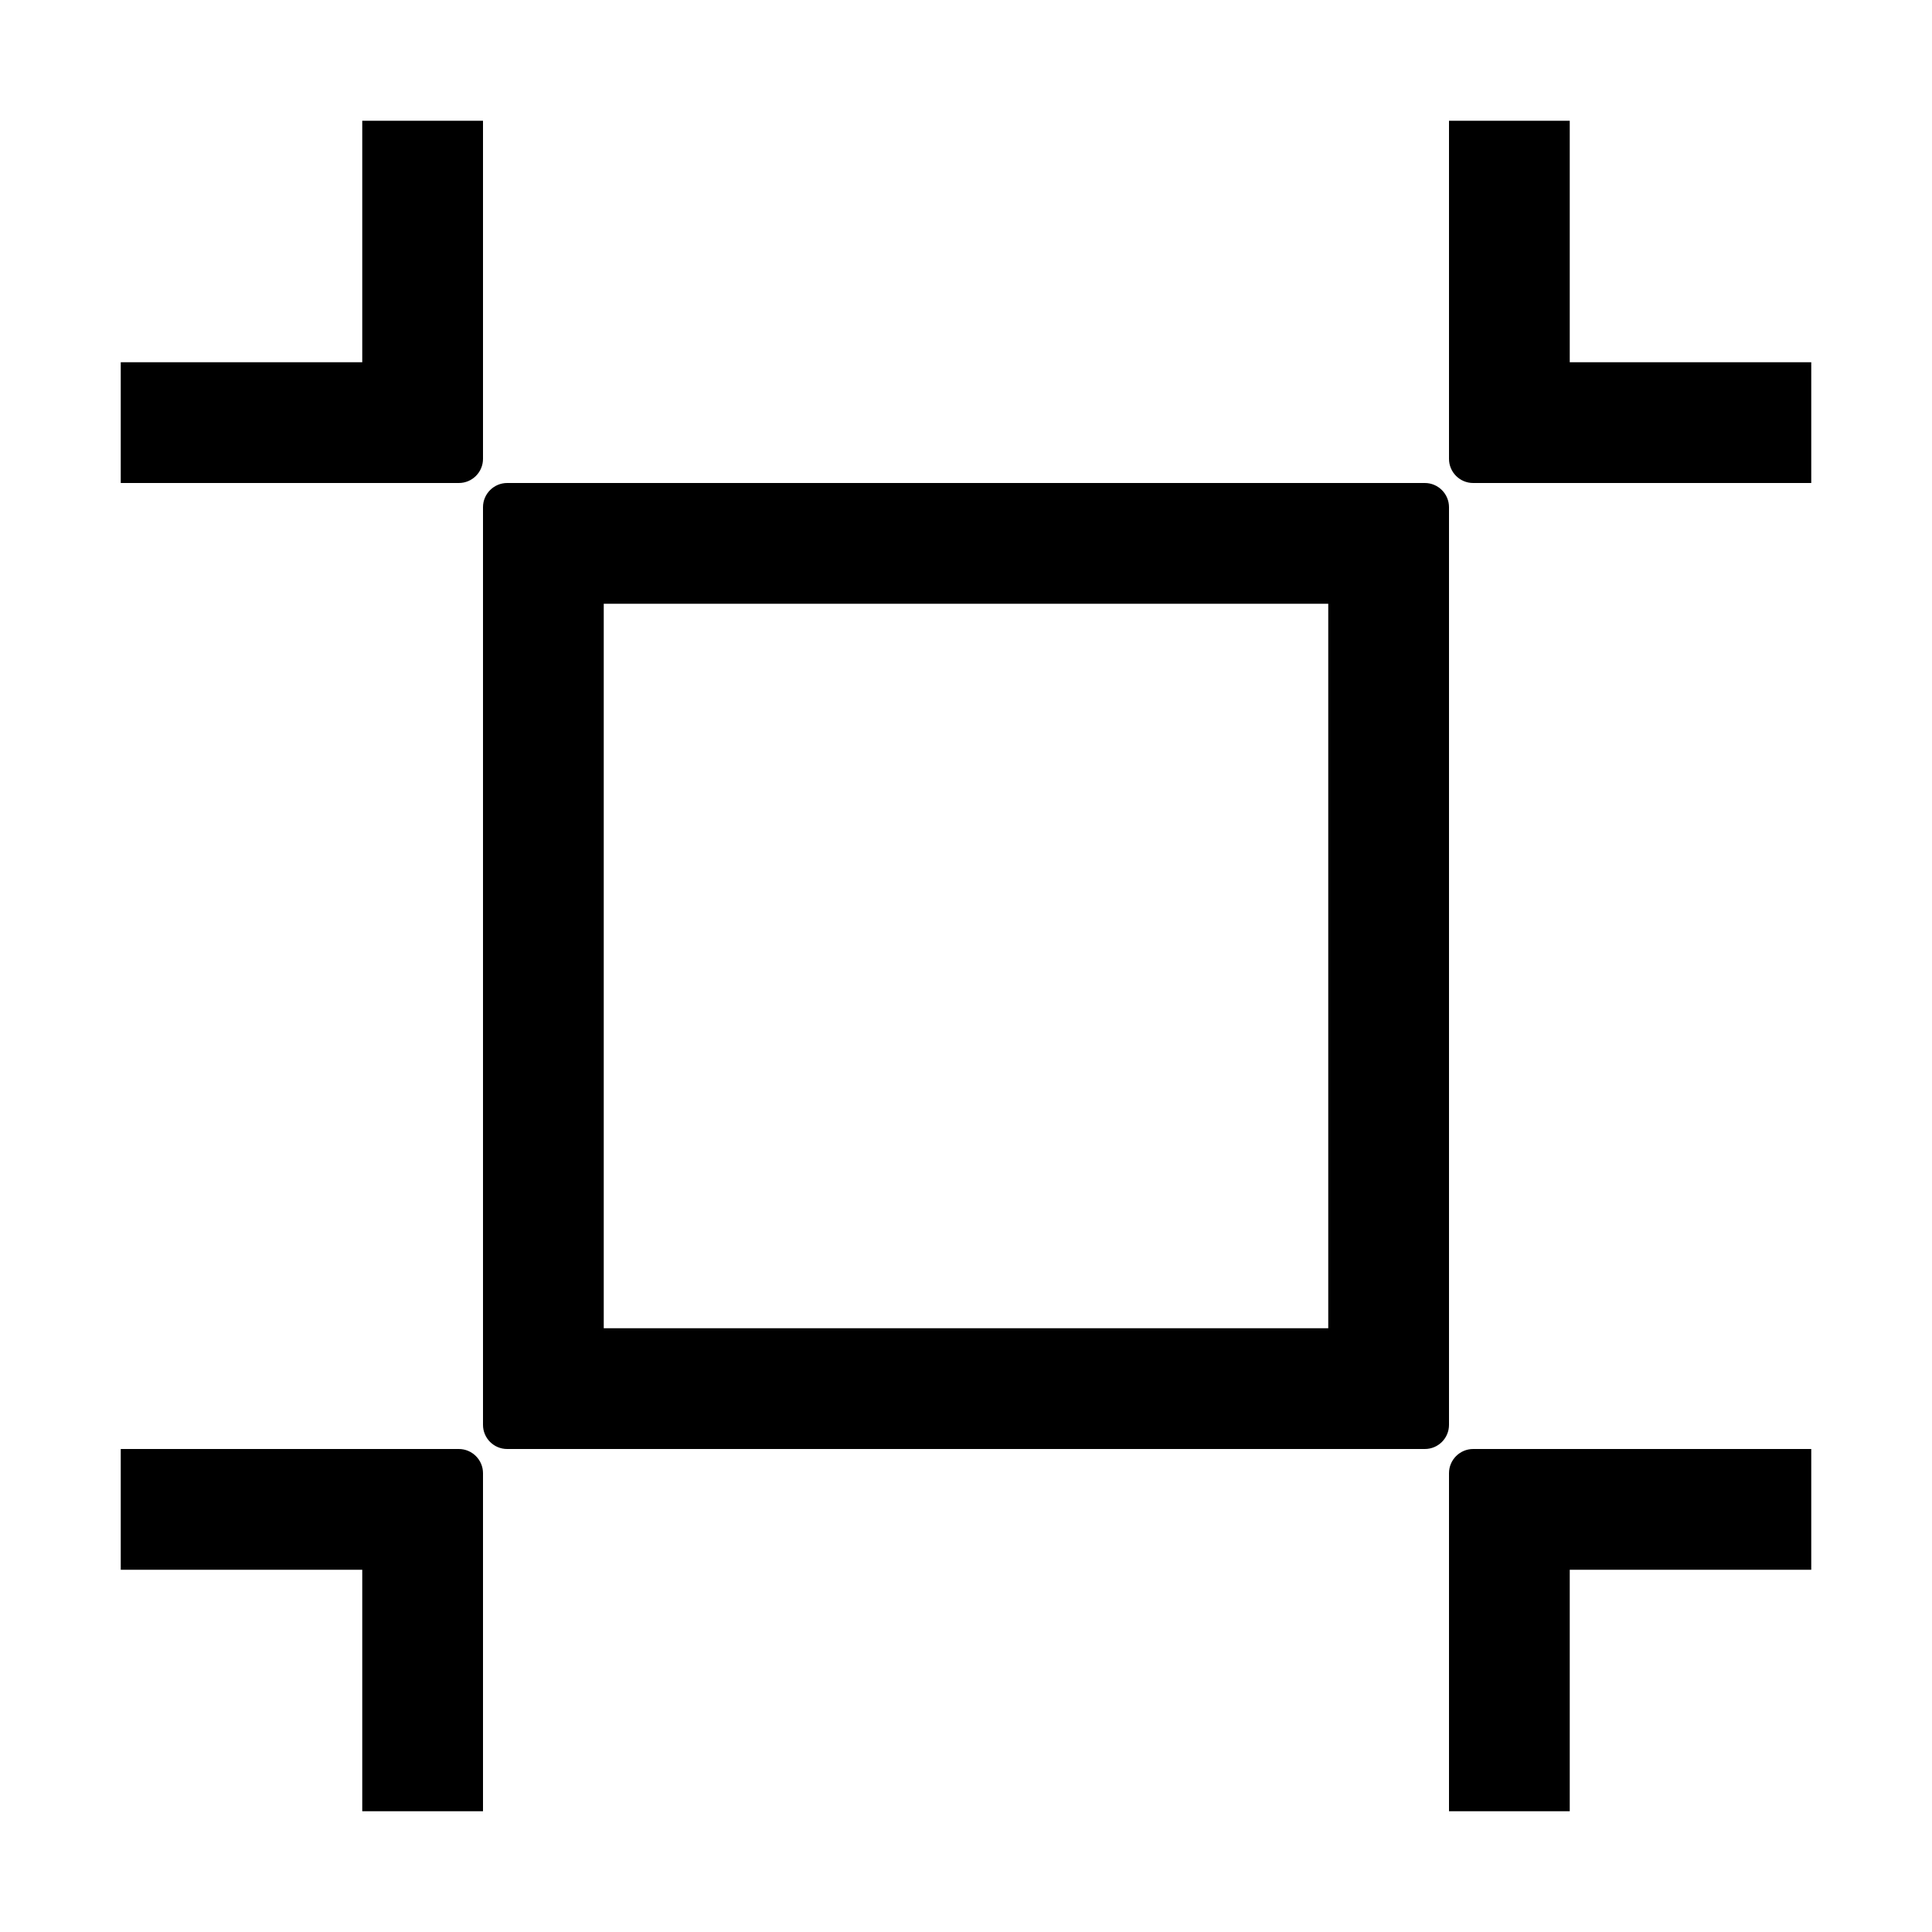
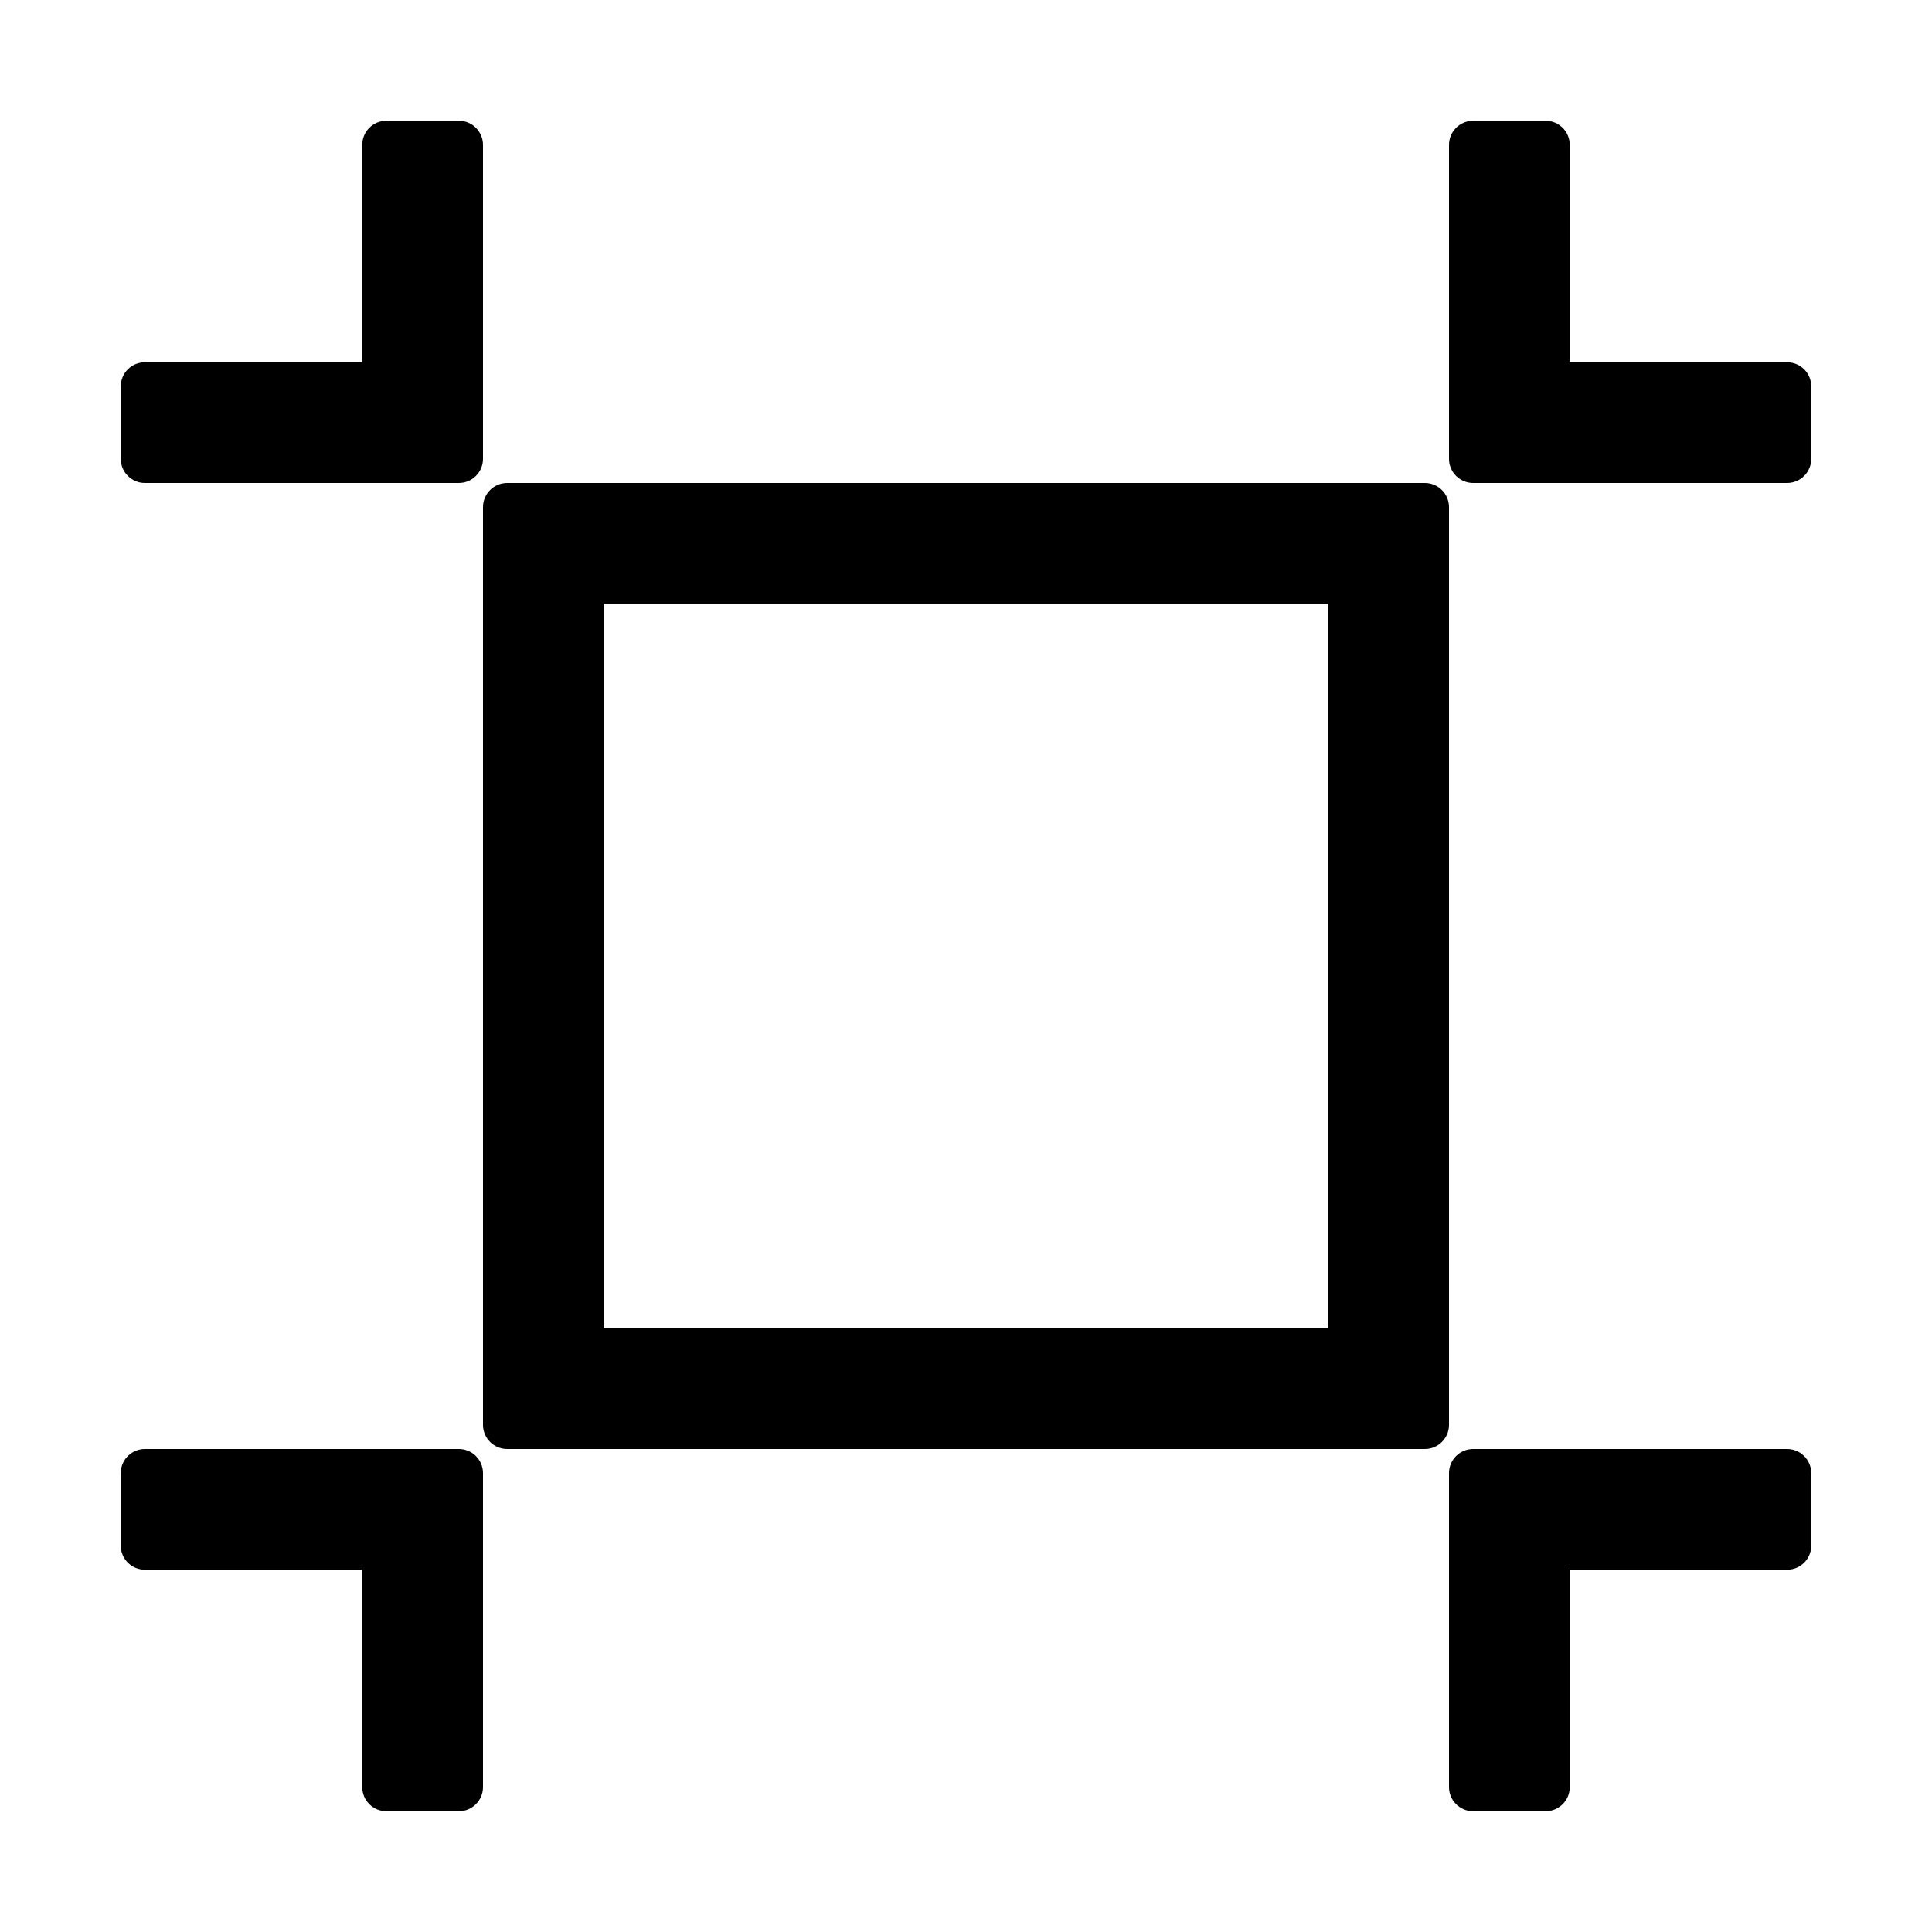
<svg viewBox="0 0 1024 1024" focusable="false">
-   <path d="M243.2 768c7.04 0 12.8 5.76 12.8 12.8V960h-64V832H64v-64h179.2zm716.8 0v64H832v128h-64V780.8c0-7.04 5.76-12.8 12.8-12.8H960zM755.2 256c7.04 0 12.8 5.76 12.8 12.8v486.4a12.8 12.8 0 0 1-12.8 12.8H268.8a12.8 12.8 0 0 1-12.8-12.8V268.8c0-7.04 5.76-12.8 12.8-12.8h486.4zM704 320H320v384h384V320zM832 64v128h128v64H780.8a12.8 12.8 0 0 1-12.8-12.8V64h64zm-576 0v179.2a12.8 12.8 0 0 1-12.8 12.8H64v-64h128V64h64z" />
+   <path fill-rule="evenodd" d="M64 204.8v38.4c0 7.07 5.73 12.8 12.8 12.8h166.4c7.07 0 12.8-5.73 12.8-12.8V76.8c0-7.07-5.73-12.8-12.8-12.8h-38.4c-7.07 0-12.8 5.73-12.8 12.8V192H76.8c-7.07 0-12.8 5.73-12.8 12.8ZM819.2 64h-38.4c-7.072 0-12.8 5.73-12.8 12.8v166.4c0 7.07 5.728 12.8 12.8 12.8h166.4c7.072 0 12.8-5.73 12.8-12.8v-38.4c0-7.07-5.728-12.8-12.8-12.8H832V76.8c0-7.07-5.728-12.8-12.8-12.8ZM268.8 768h486.4c7.066 0 12.8-5.728 12.8-12.8V268.797c0-7.07-5.734-12.797-12.8-12.797H268.8c-7.068 0-12.8 5.727-12.8 12.797V755.2c0 7.072 5.732 12.8 12.8 12.8ZM320 320h384v384H320V320ZM76.8 768h166.4c7.07 0 12.8 5.728 12.8 12.8v166.4c0 7.072-5.73 12.8-12.8 12.8h-38.4c-7.07 0-12.8-5.728-12.8-12.8V832H76.8c-7.07 0-12.8-5.728-12.8-12.8v-38.4c0-7.072 5.73-12.8 12.8-12.8ZM960 819.2v-38.4c0-7.072-5.728-12.8-12.8-12.8H780.8c-7.072 0-12.8 5.728-12.8 12.8v166.4c0 7.072 5.728 12.8 12.8 12.8h38.4c7.072 0 12.8-5.728 12.8-12.8V832h115.2c7.072 0 12.8-5.728 12.8-12.8Z" />
</svg>
